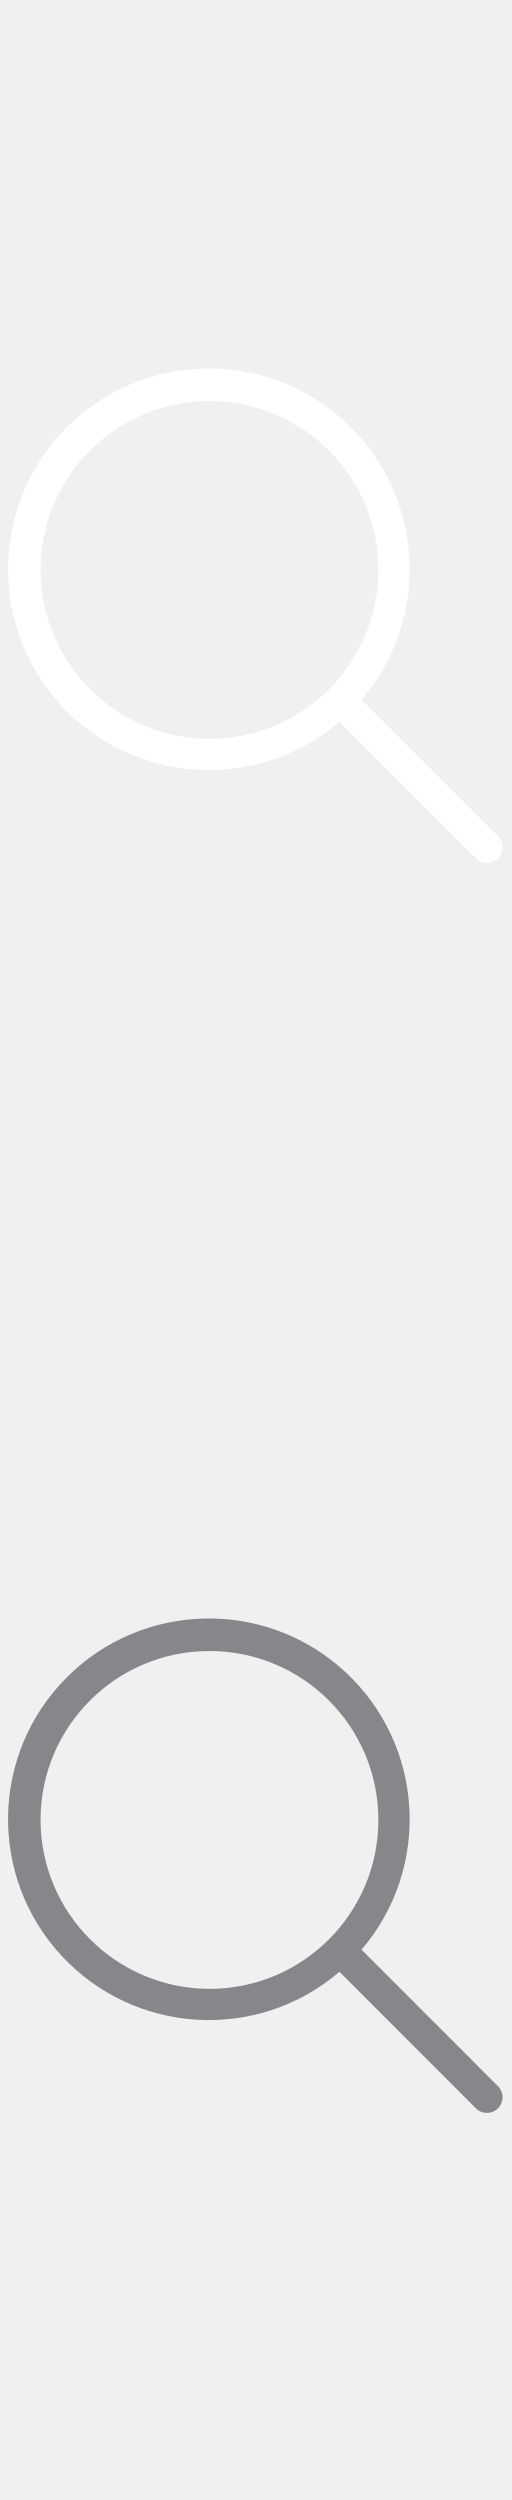
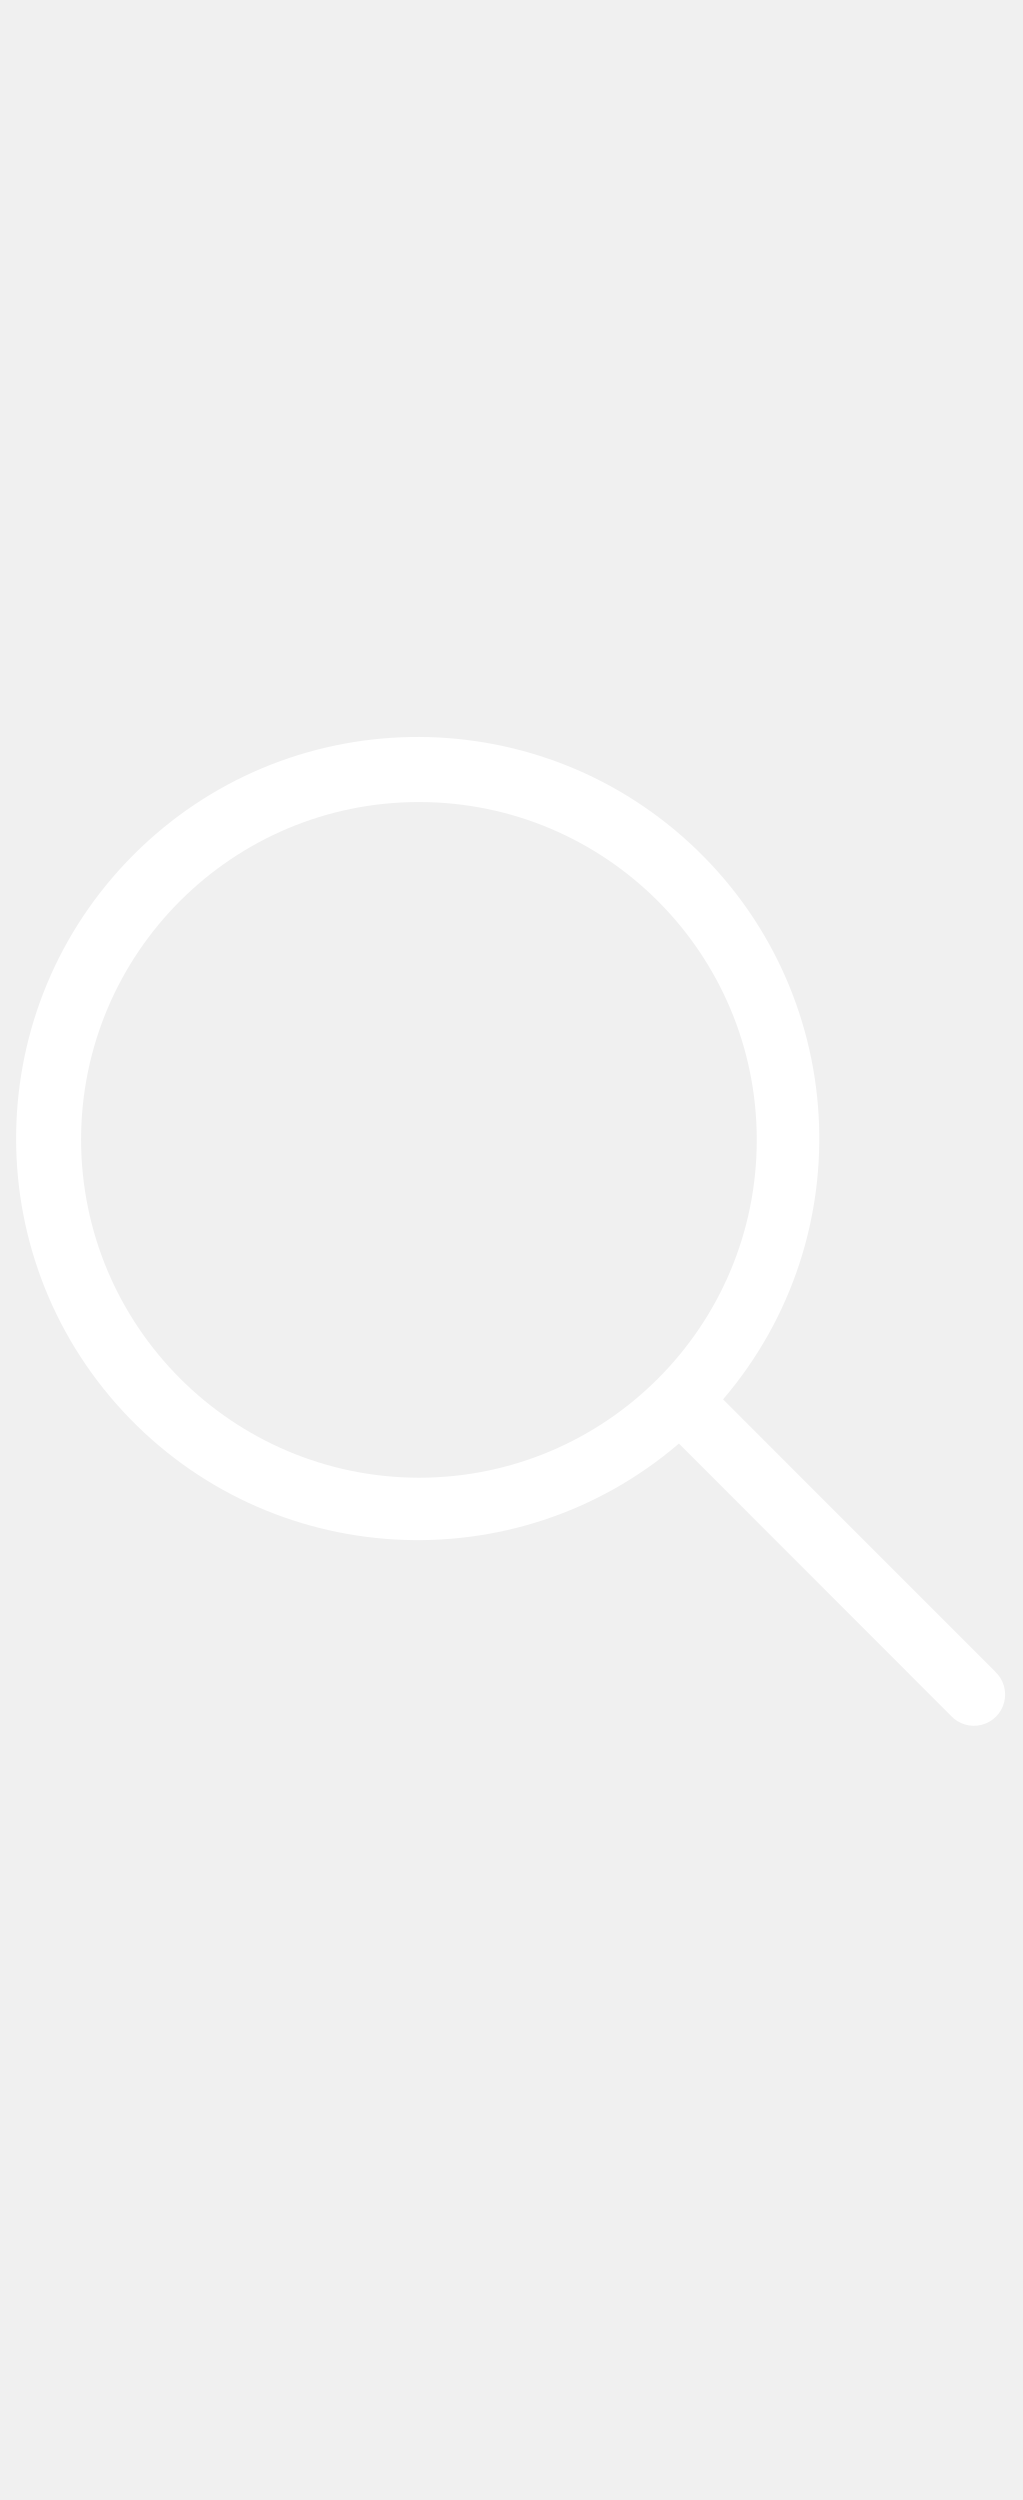
- <svg xmlns="http://www.w3.org/2000/svg" viewBox="0 0 18 88">
+ <svg xmlns="http://www.w3.org/2000/svg" viewBox="0 0 18 44">
  <defs>
    <style>
      .a {
        fill: none;
      }

      .b {
        fill: #fff;
      }

      .c {
        fill: #86868b;
      }
    </style>
  </defs>
  <g>
    <rect class="a" width="18" height="88" />
    <path class="b" d="M17.512,29.417l-4.786-4.788a7.068,7.068,0,1,0-.777.778l4.785,4.788a.55.55,0,1,0,.777-.777ZM1.427,20.054a5.946,5.946,0,1,1,5.946,5.954A5.957,5.957,0,0,1,1.427,20.054Z" />
-     <path class="c" d="M17.512,73.417l-4.786-4.788a7.068,7.068,0,1,0-.777.778l4.785,4.788a.55.55,0,1,0,.777-.777ZM1.427,64.054a5.946,5.946,0,1,1,5.946,5.954A5.957,5.957,0,0,1,1.427,64.054Z" />
  </g>
</svg>
